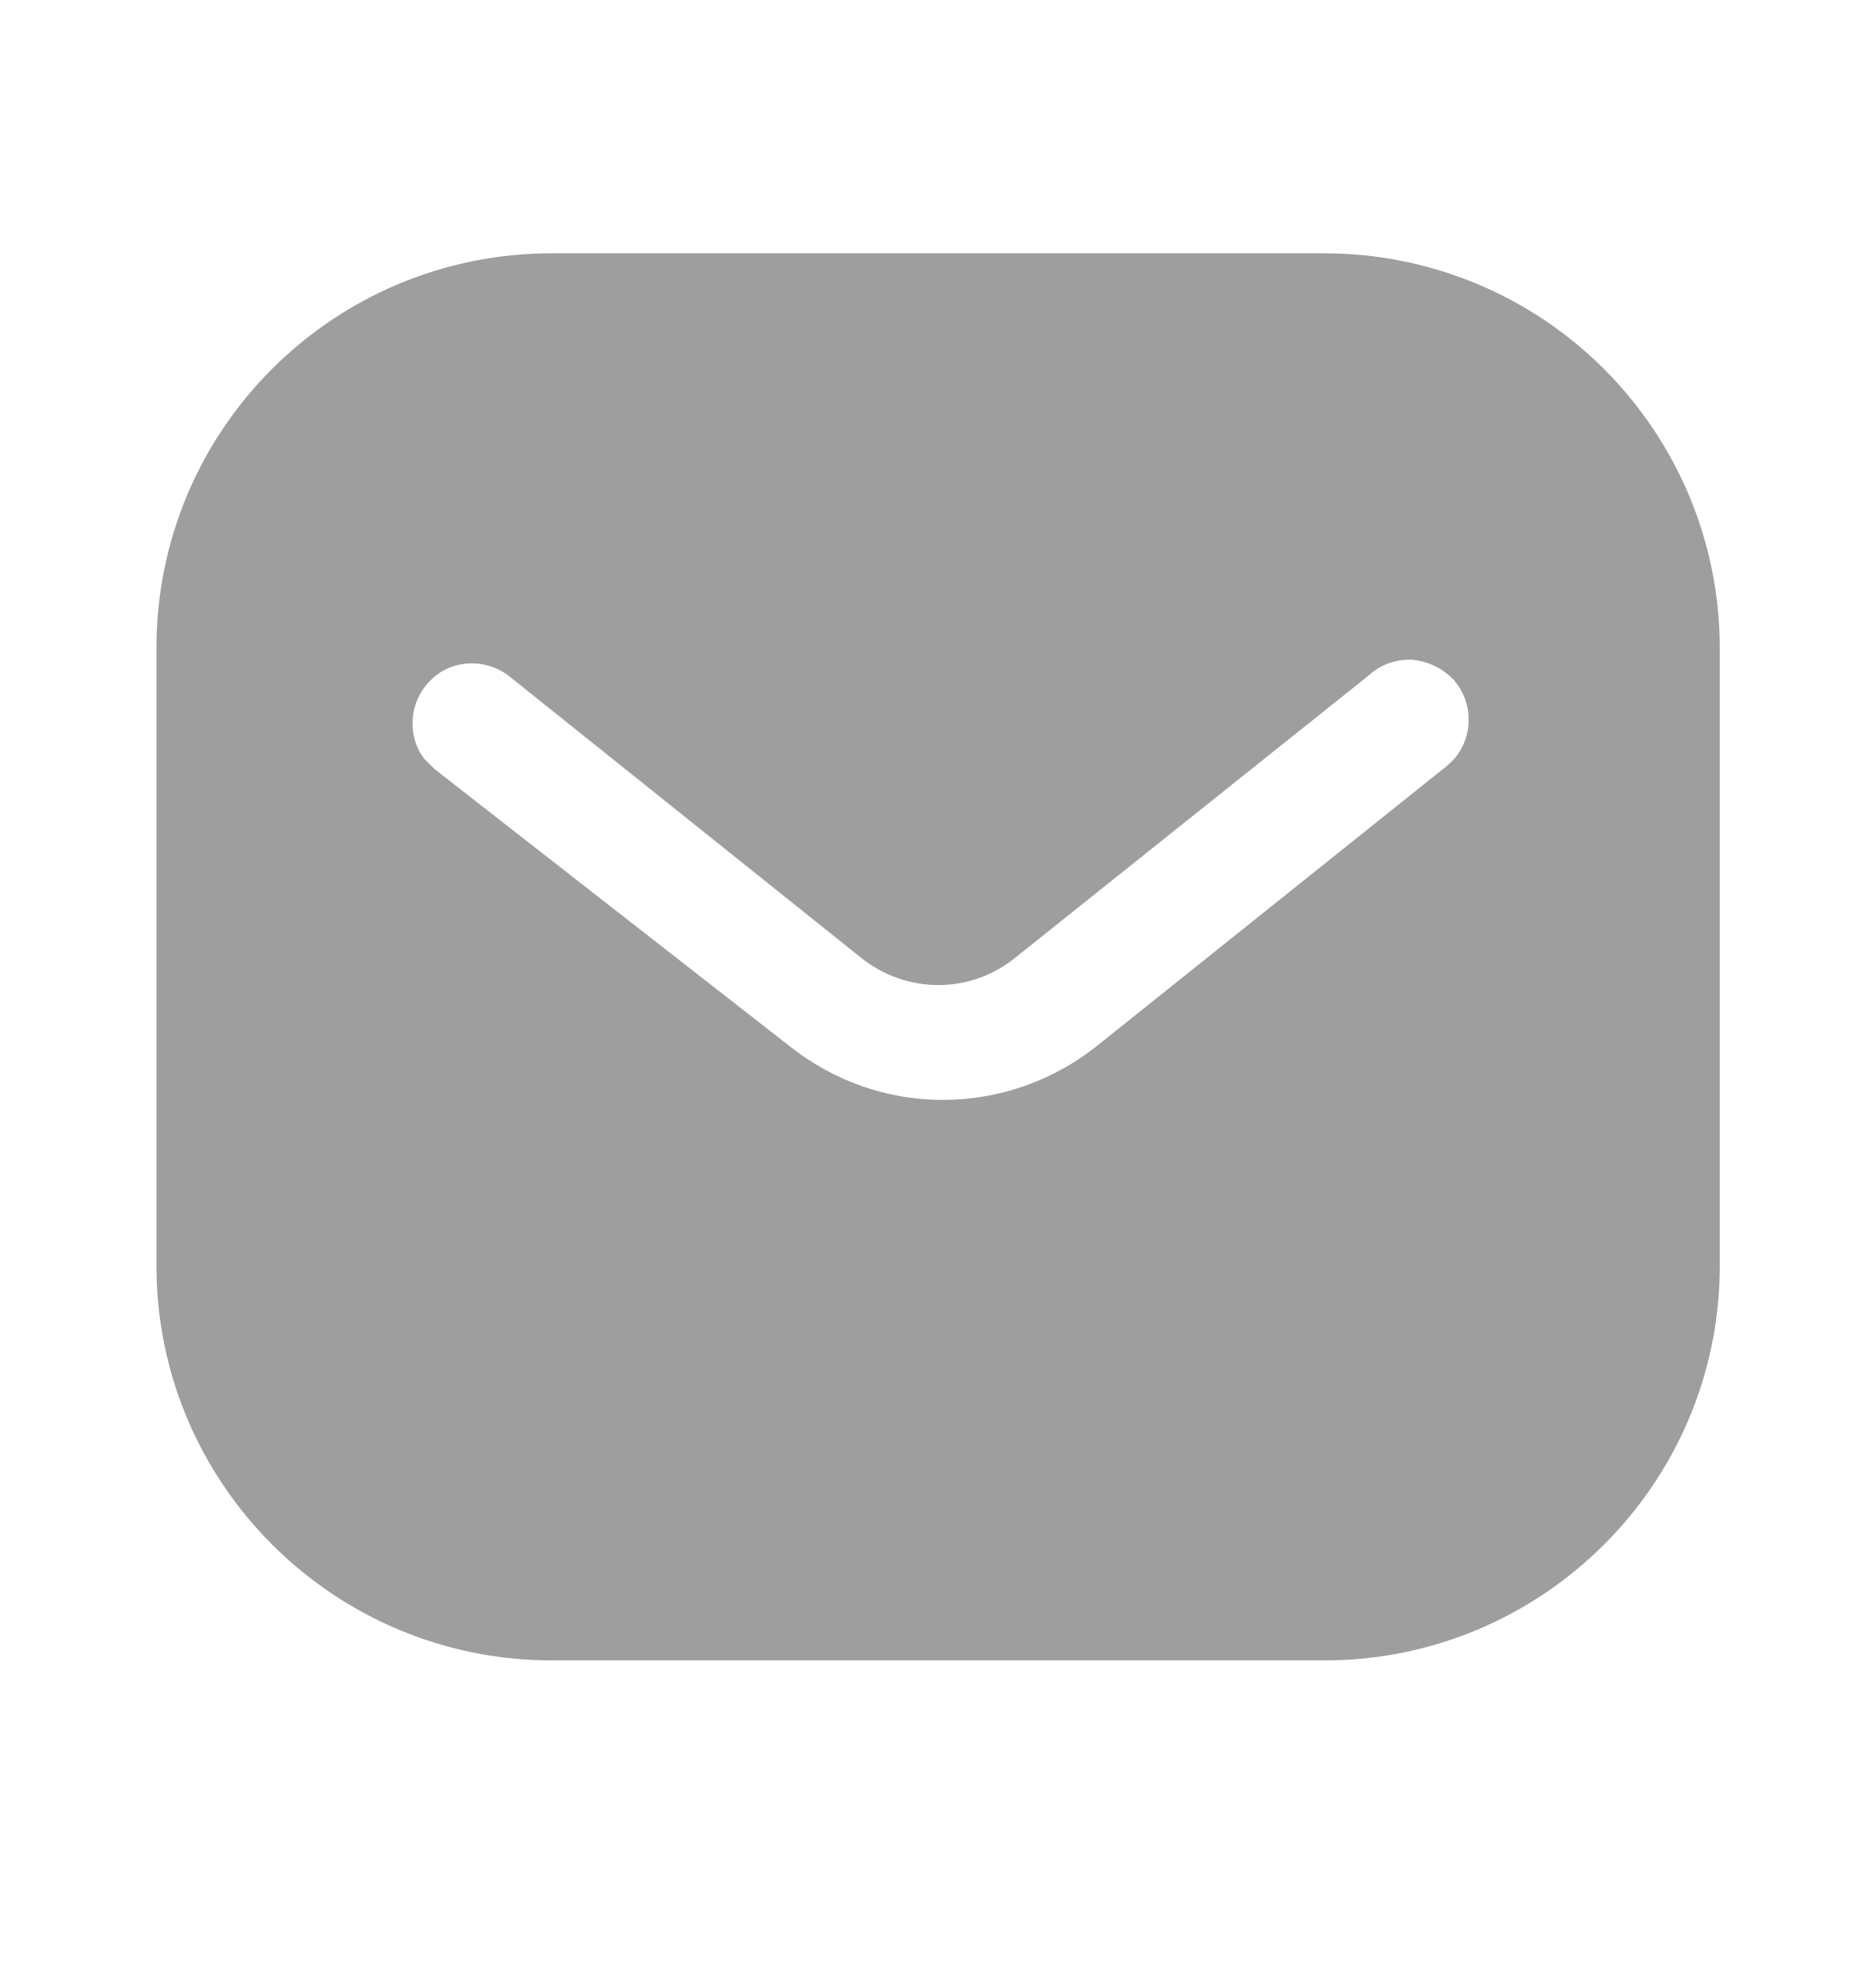
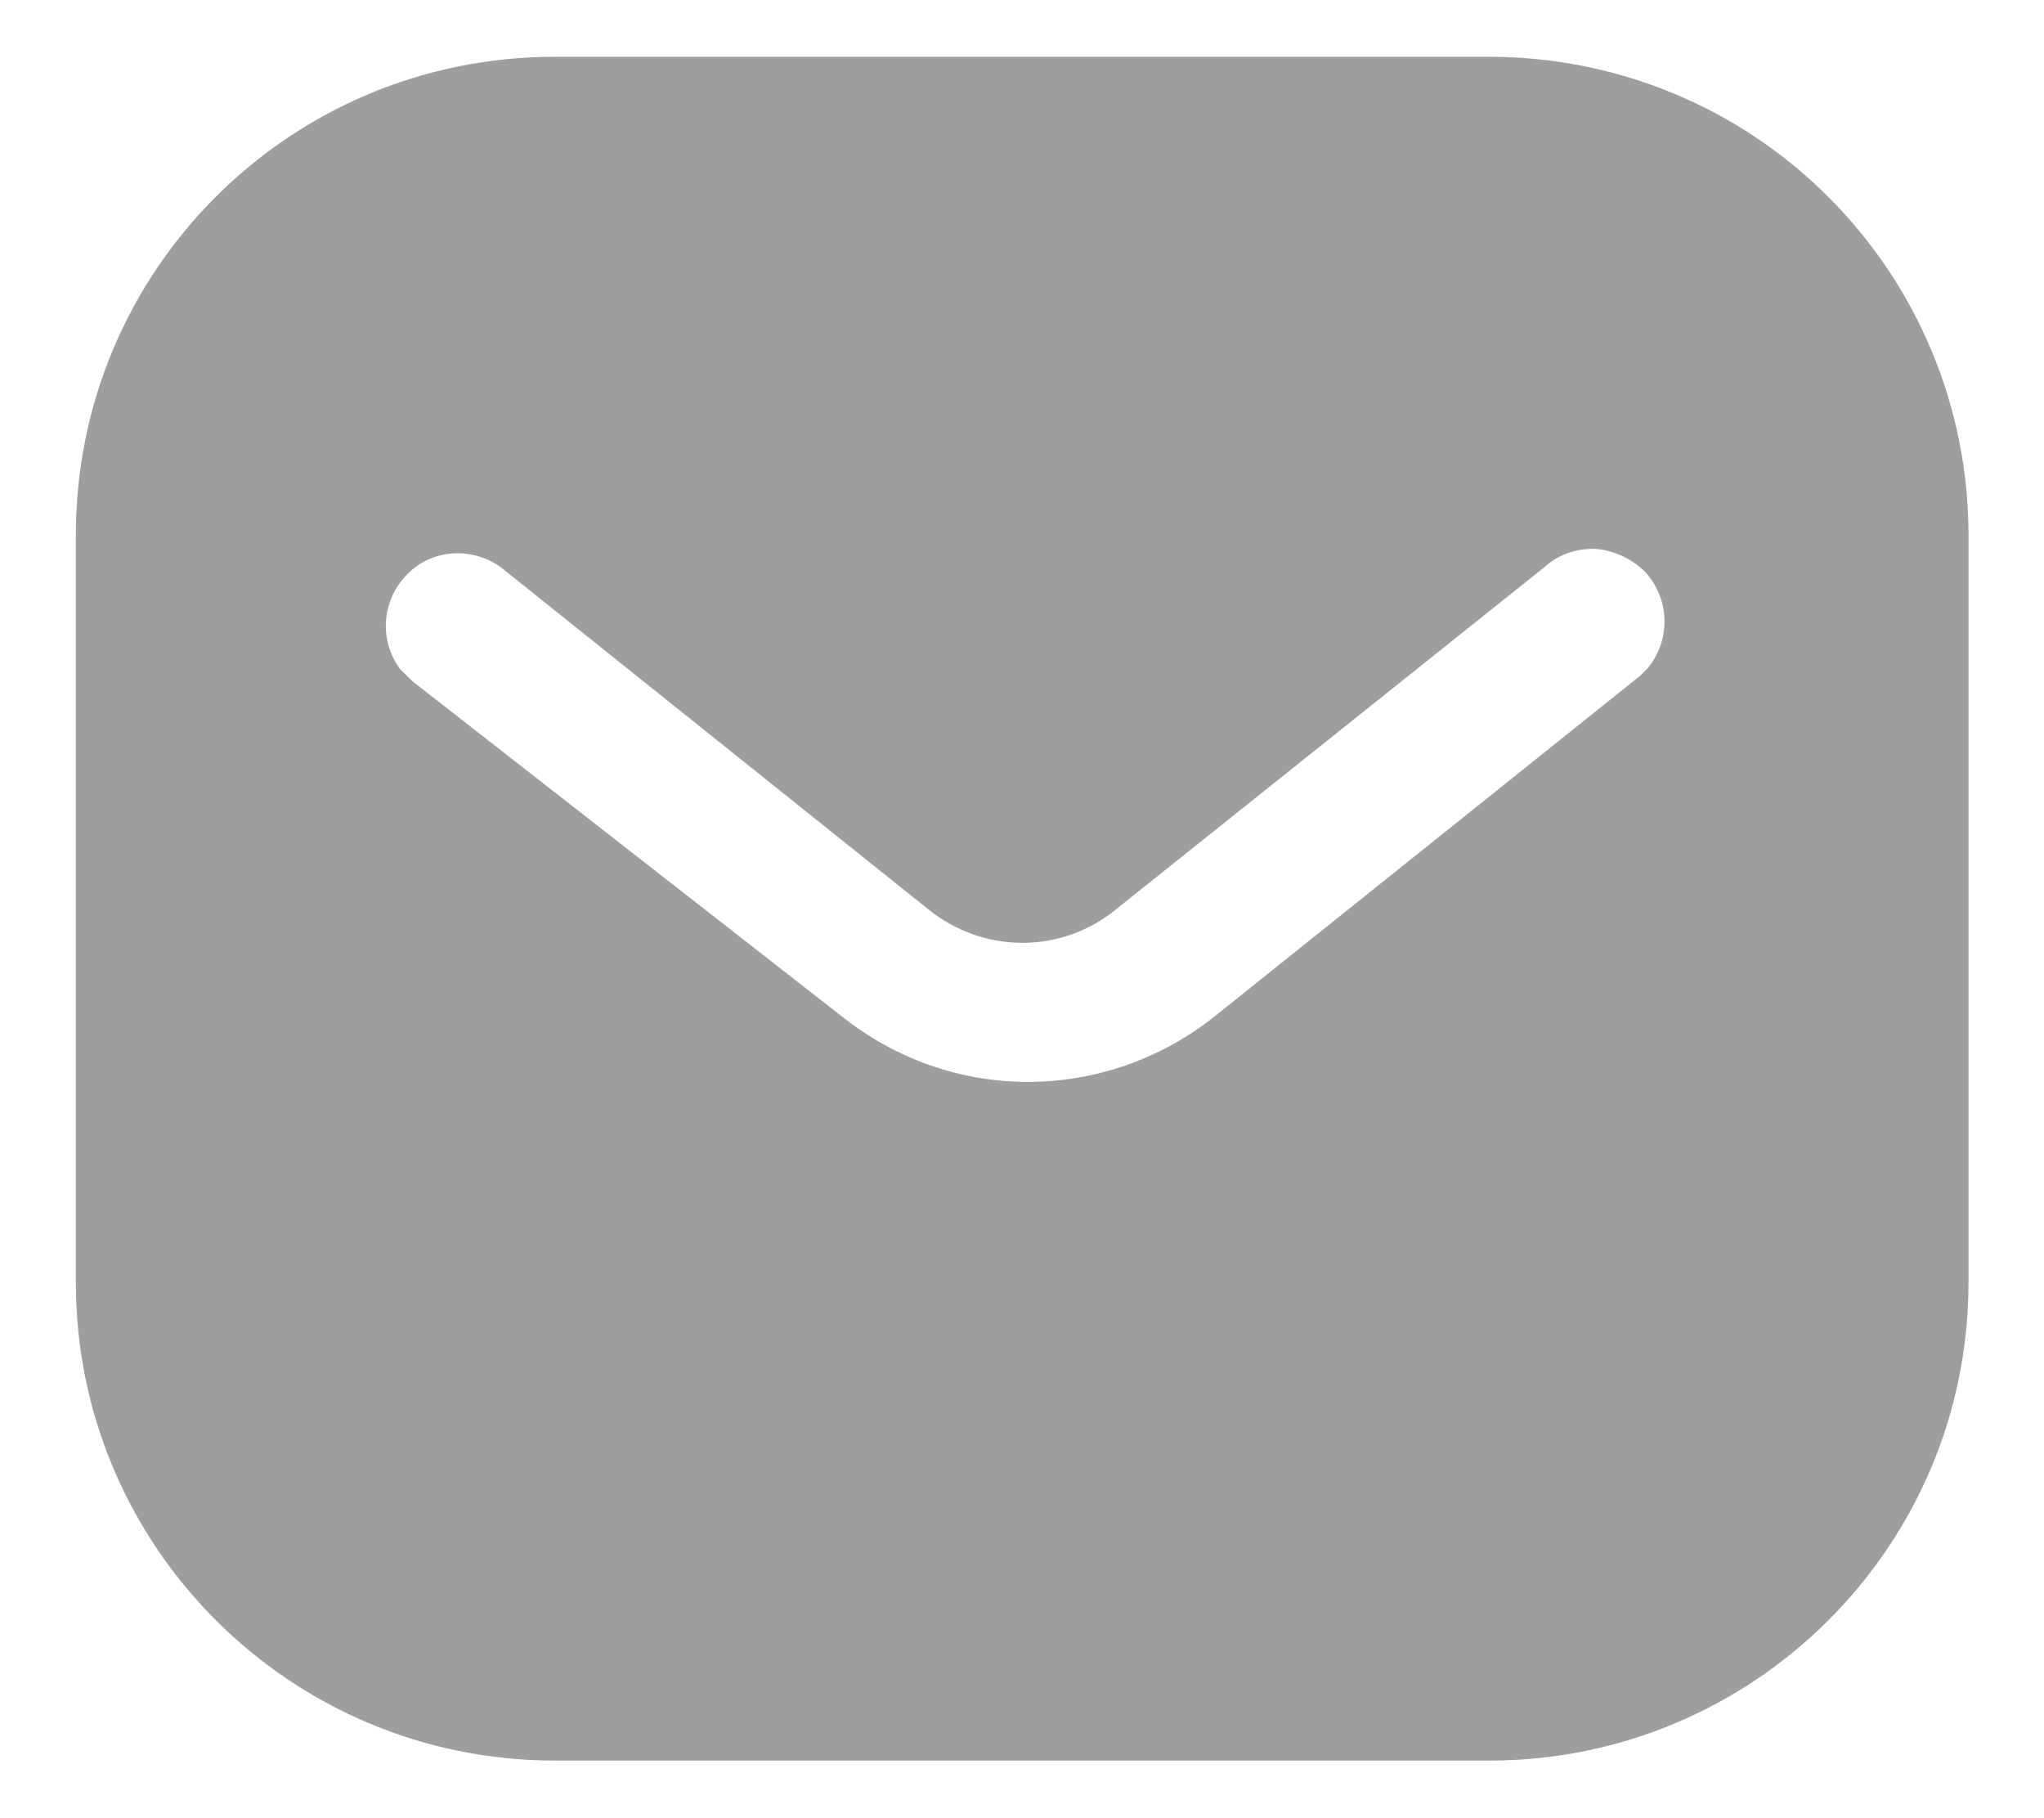
- <svg xmlns="http://www.w3.org/2000/svg" width="20" height="21" viewBox="0 0 20 21" fill="none">
-   <path fill-rule="evenodd" clip-rule="evenodd" d="M14.117 2.7C15.235 2.7 16.31 3.142 17.101 3.934C17.892 4.725 18.335 5.792 18.335 6.908V13.492C18.335 15.817 16.443 17.7 14.117 17.7H5.885C3.559 17.7 1.668 15.817 1.668 13.492V6.908C1.668 4.583 3.55 2.7 5.885 2.7H14.117ZM15.443 8.15L15.51 8.083C15.709 7.842 15.709 7.492 15.501 7.25C15.385 7.126 15.226 7.05 15.06 7.033C14.885 7.024 14.718 7.083 14.592 7.2L10.835 10.2C10.351 10.601 9.659 10.601 9.168 10.2L5.418 7.2C5.159 7.008 4.8 7.033 4.585 7.258C4.36 7.483 4.335 7.842 4.525 8.092L4.635 8.2L8.426 11.158C8.893 11.525 9.459 11.725 10.051 11.725C10.642 11.725 11.218 11.525 11.684 11.158L15.443 8.15Z" fill="#9E9E9E" />
+ <svg xmlns="http://www.w3.org/2000/svg" width="18" height="16" viewBox="0 0 18 16" fill="none">
+   <path fill-rule="evenodd" clip-rule="evenodd" d="M13.117 0.5C14.235 0.5 15.31 0.942 16.101 1.734C16.892 2.525 17.335 3.592 17.335 4.708V11.292C17.335 13.617 15.443 15.5 13.117 15.5H4.885C2.559 15.5 0.668 13.617 0.668 11.292V4.708C0.668 2.383 2.55 0.5 4.885 0.5H13.117ZM14.443 5.95L14.51 5.883C14.709 5.642 14.709 5.292 14.501 5.05C14.385 4.926 14.226 4.85 14.06 4.833C13.885 4.824 13.718 4.883 13.592 5L9.835 8C9.351 8.401 8.659 8.401 8.168 8L4.418 5C4.159 4.808 3.8 4.833 3.585 5.058C3.36 5.283 3.335 5.642 3.525 5.892L3.635 6L7.426 8.958C7.893 9.325 8.459 9.525 9.051 9.525C9.642 9.525 10.218 9.325 10.684 8.958L14.443 5.95Z" fill="#9E9E9E" />
</svg>
